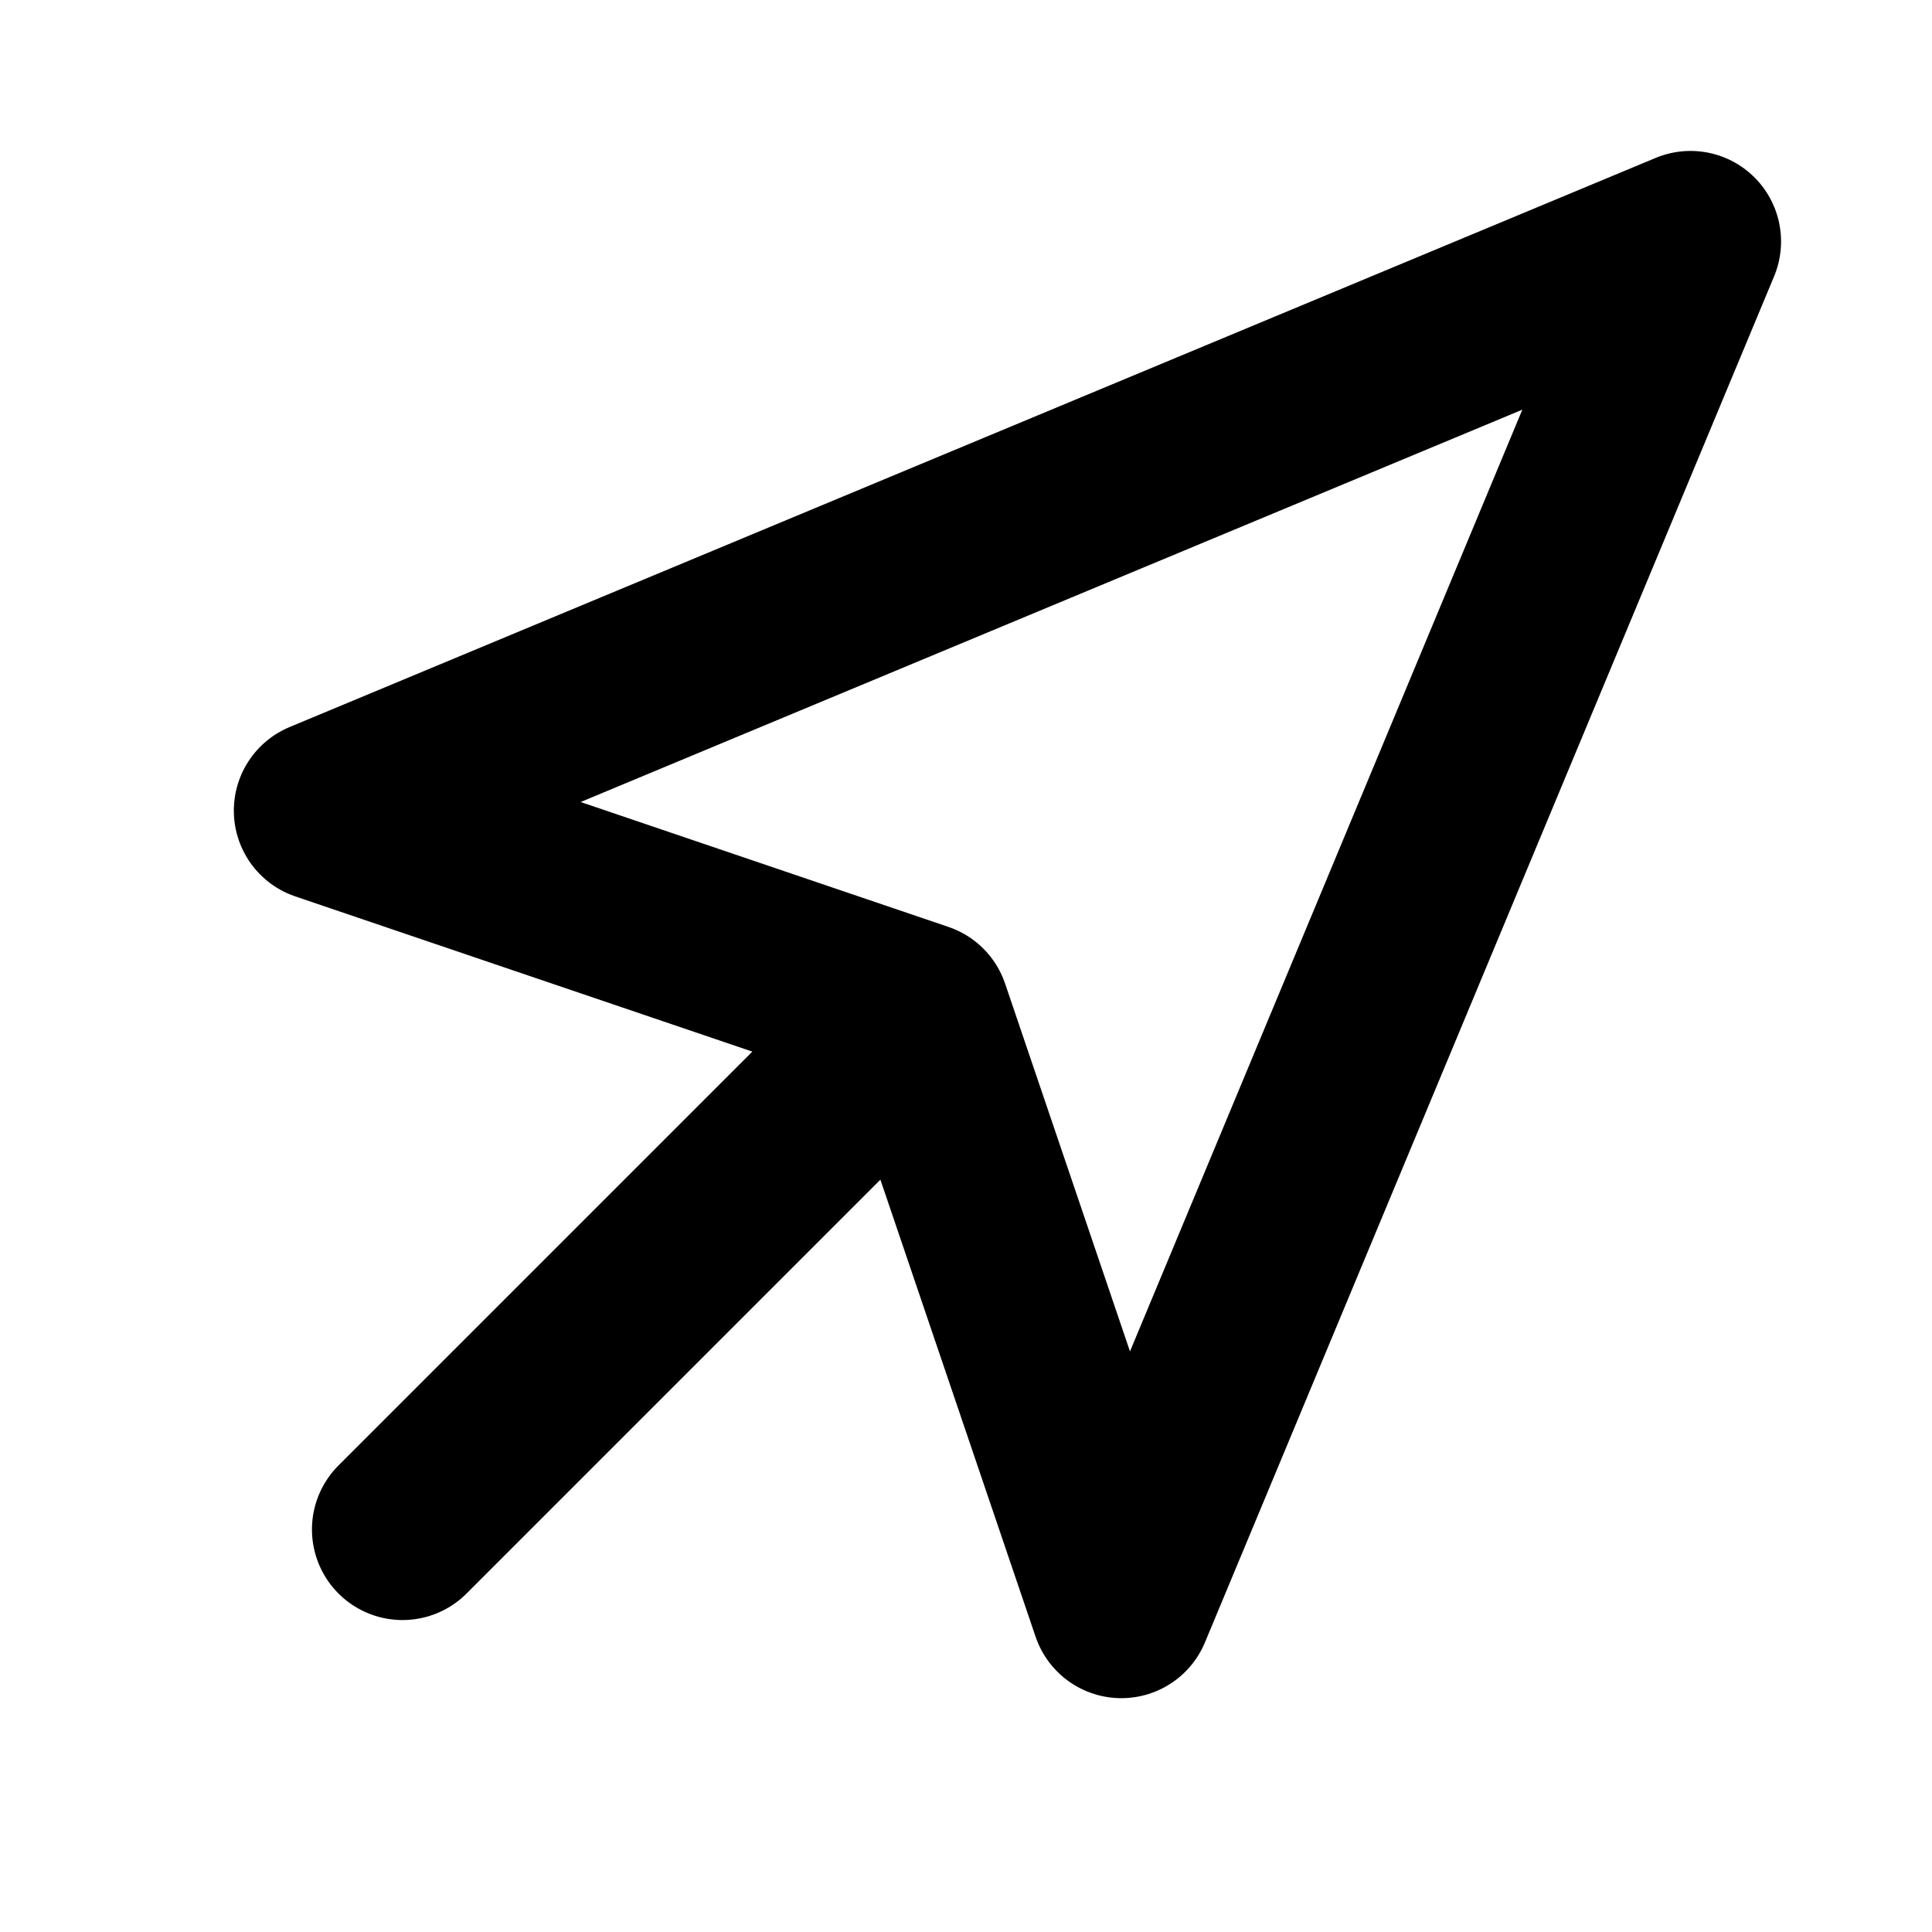
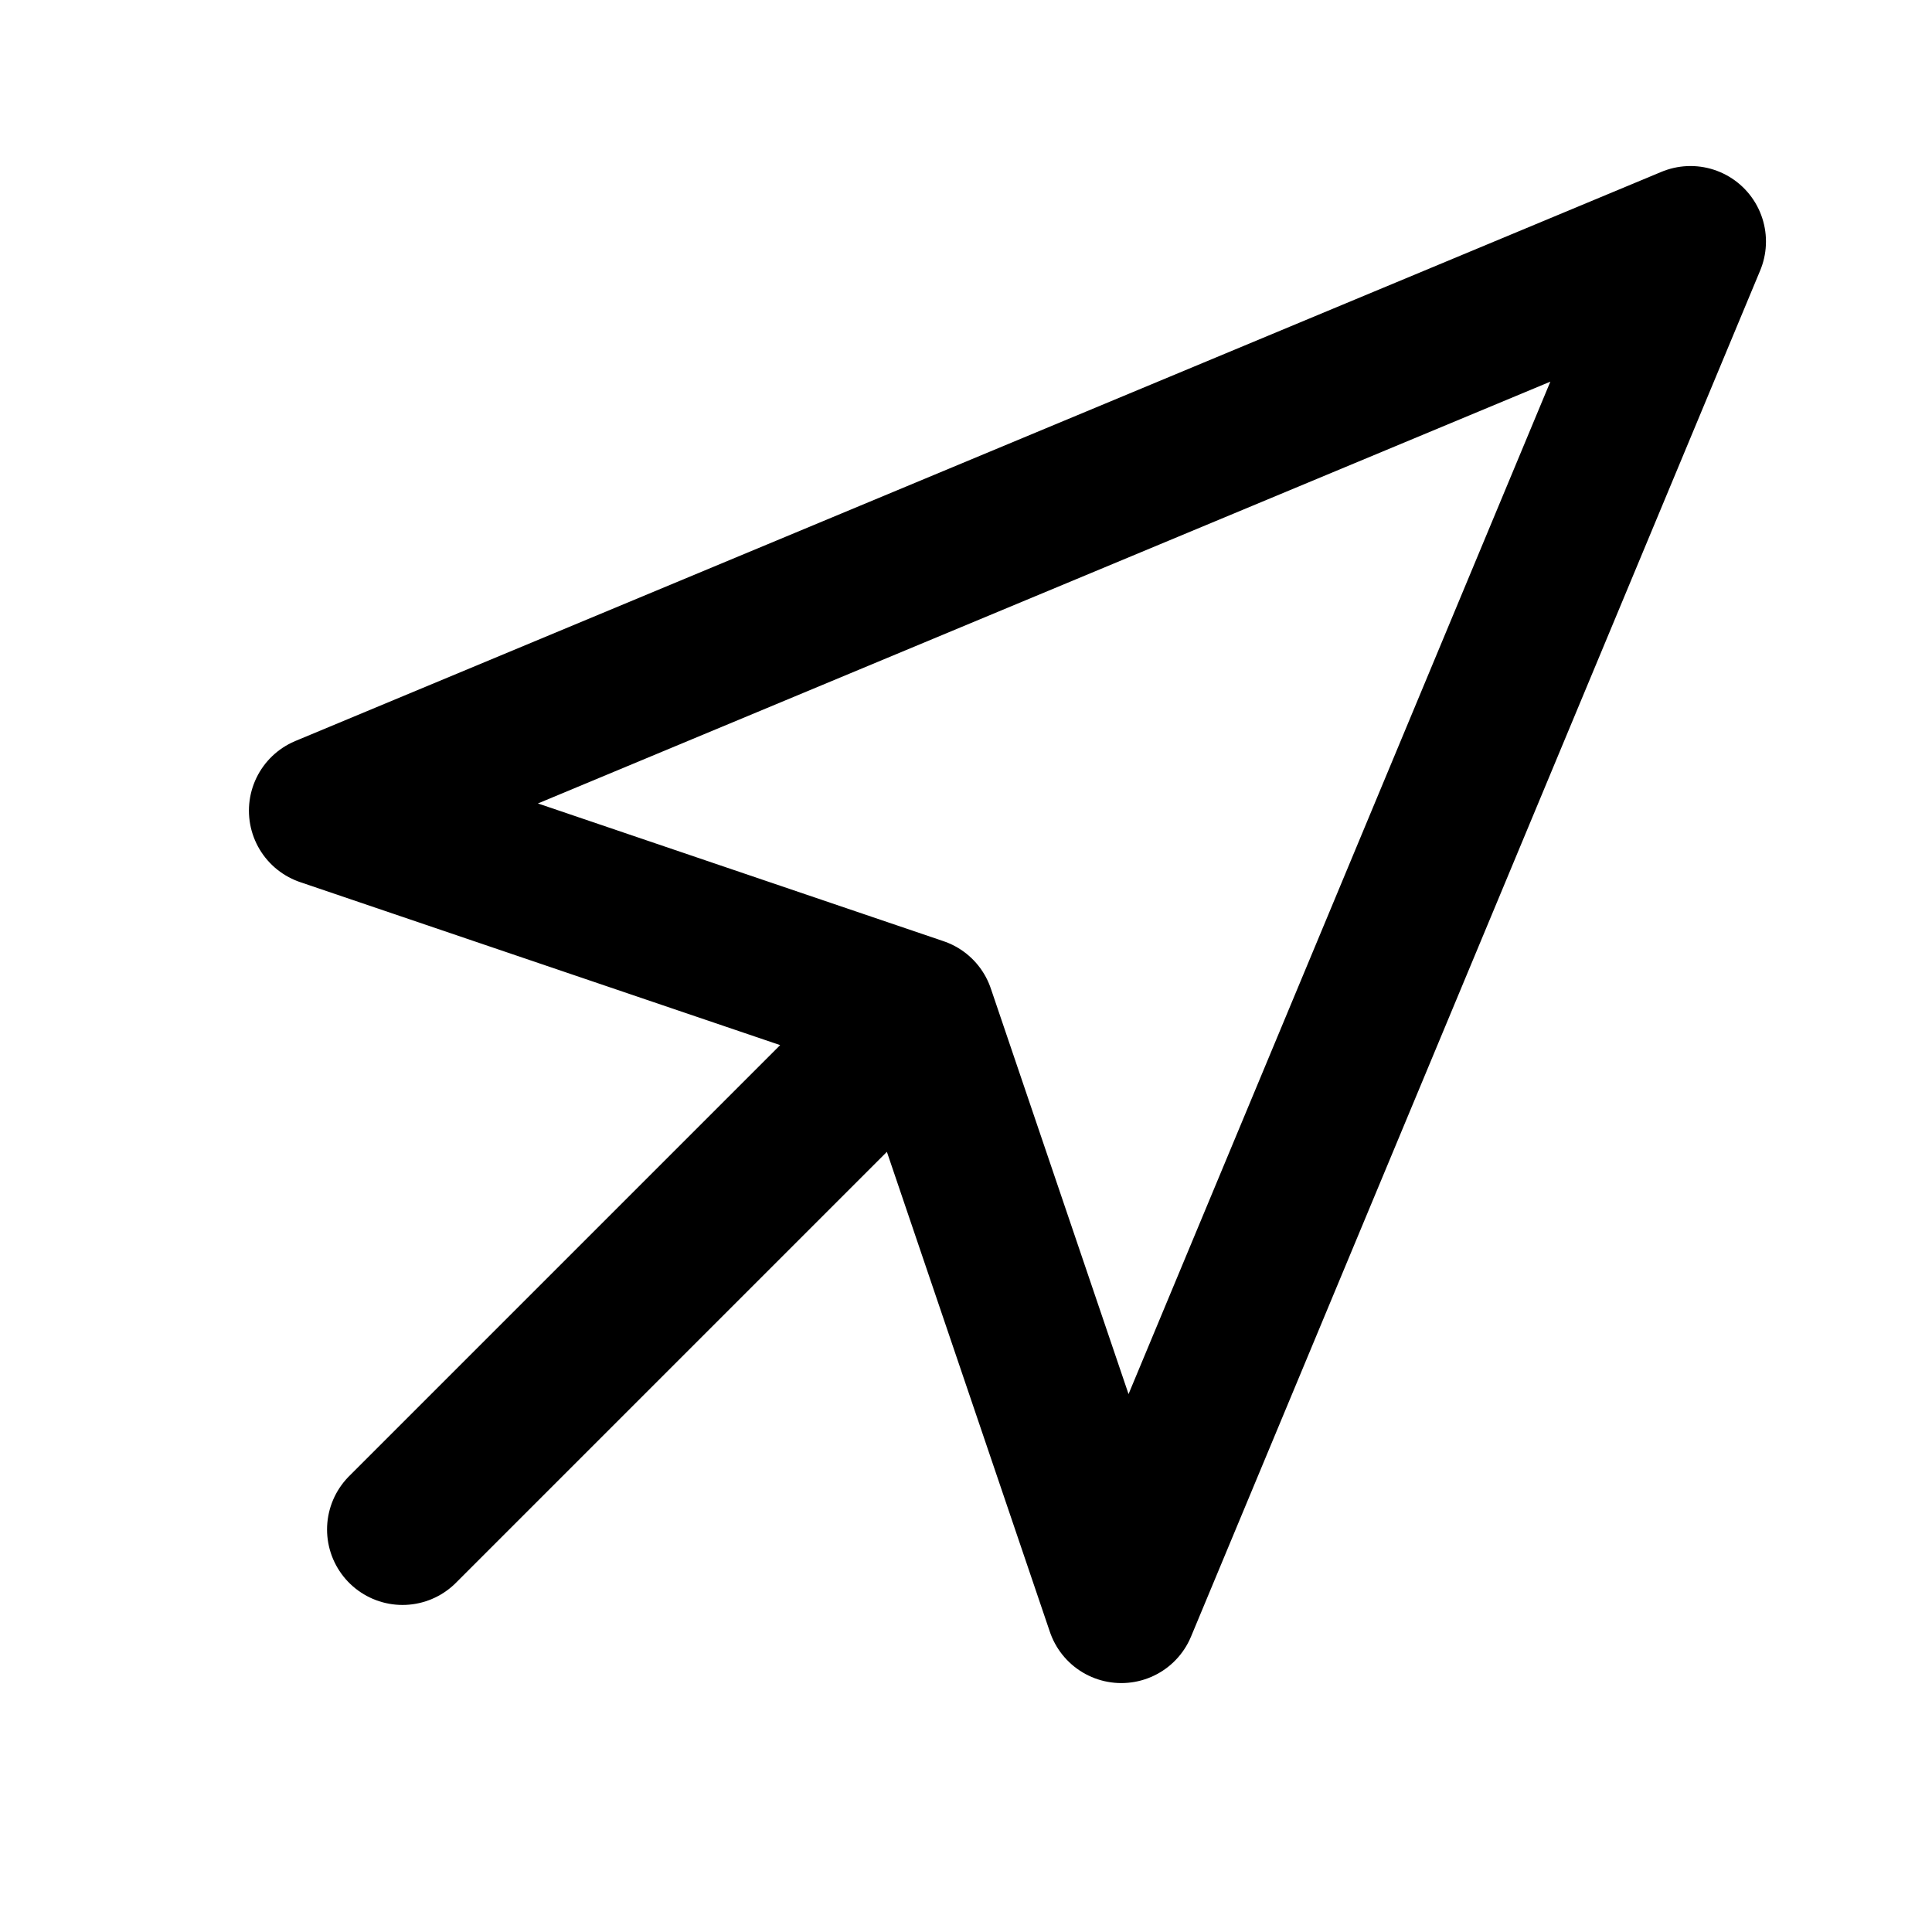
<svg xmlns="http://www.w3.org/2000/svg" width="32" height="32" viewBox="0 0 32 32" fill="none">
-   <path d="M14.667 17.333L6.667 25.333M28 4L18.573 26.627L15.227 16.773L5.373 13.427L28 4Z" stroke="currentColor" stroke-width="3" stroke-linecap="round" stroke-linejoin="round" />
+   <path d="M14.667 17.333L6.667 25.333M28 4L18.573 26.627L15.227 16.773L5.373 13.427L28 4Z" stroke="currentColor" stroke-width="2.5" stroke-linecap="round" stroke-linejoin="round" />
</svg>
